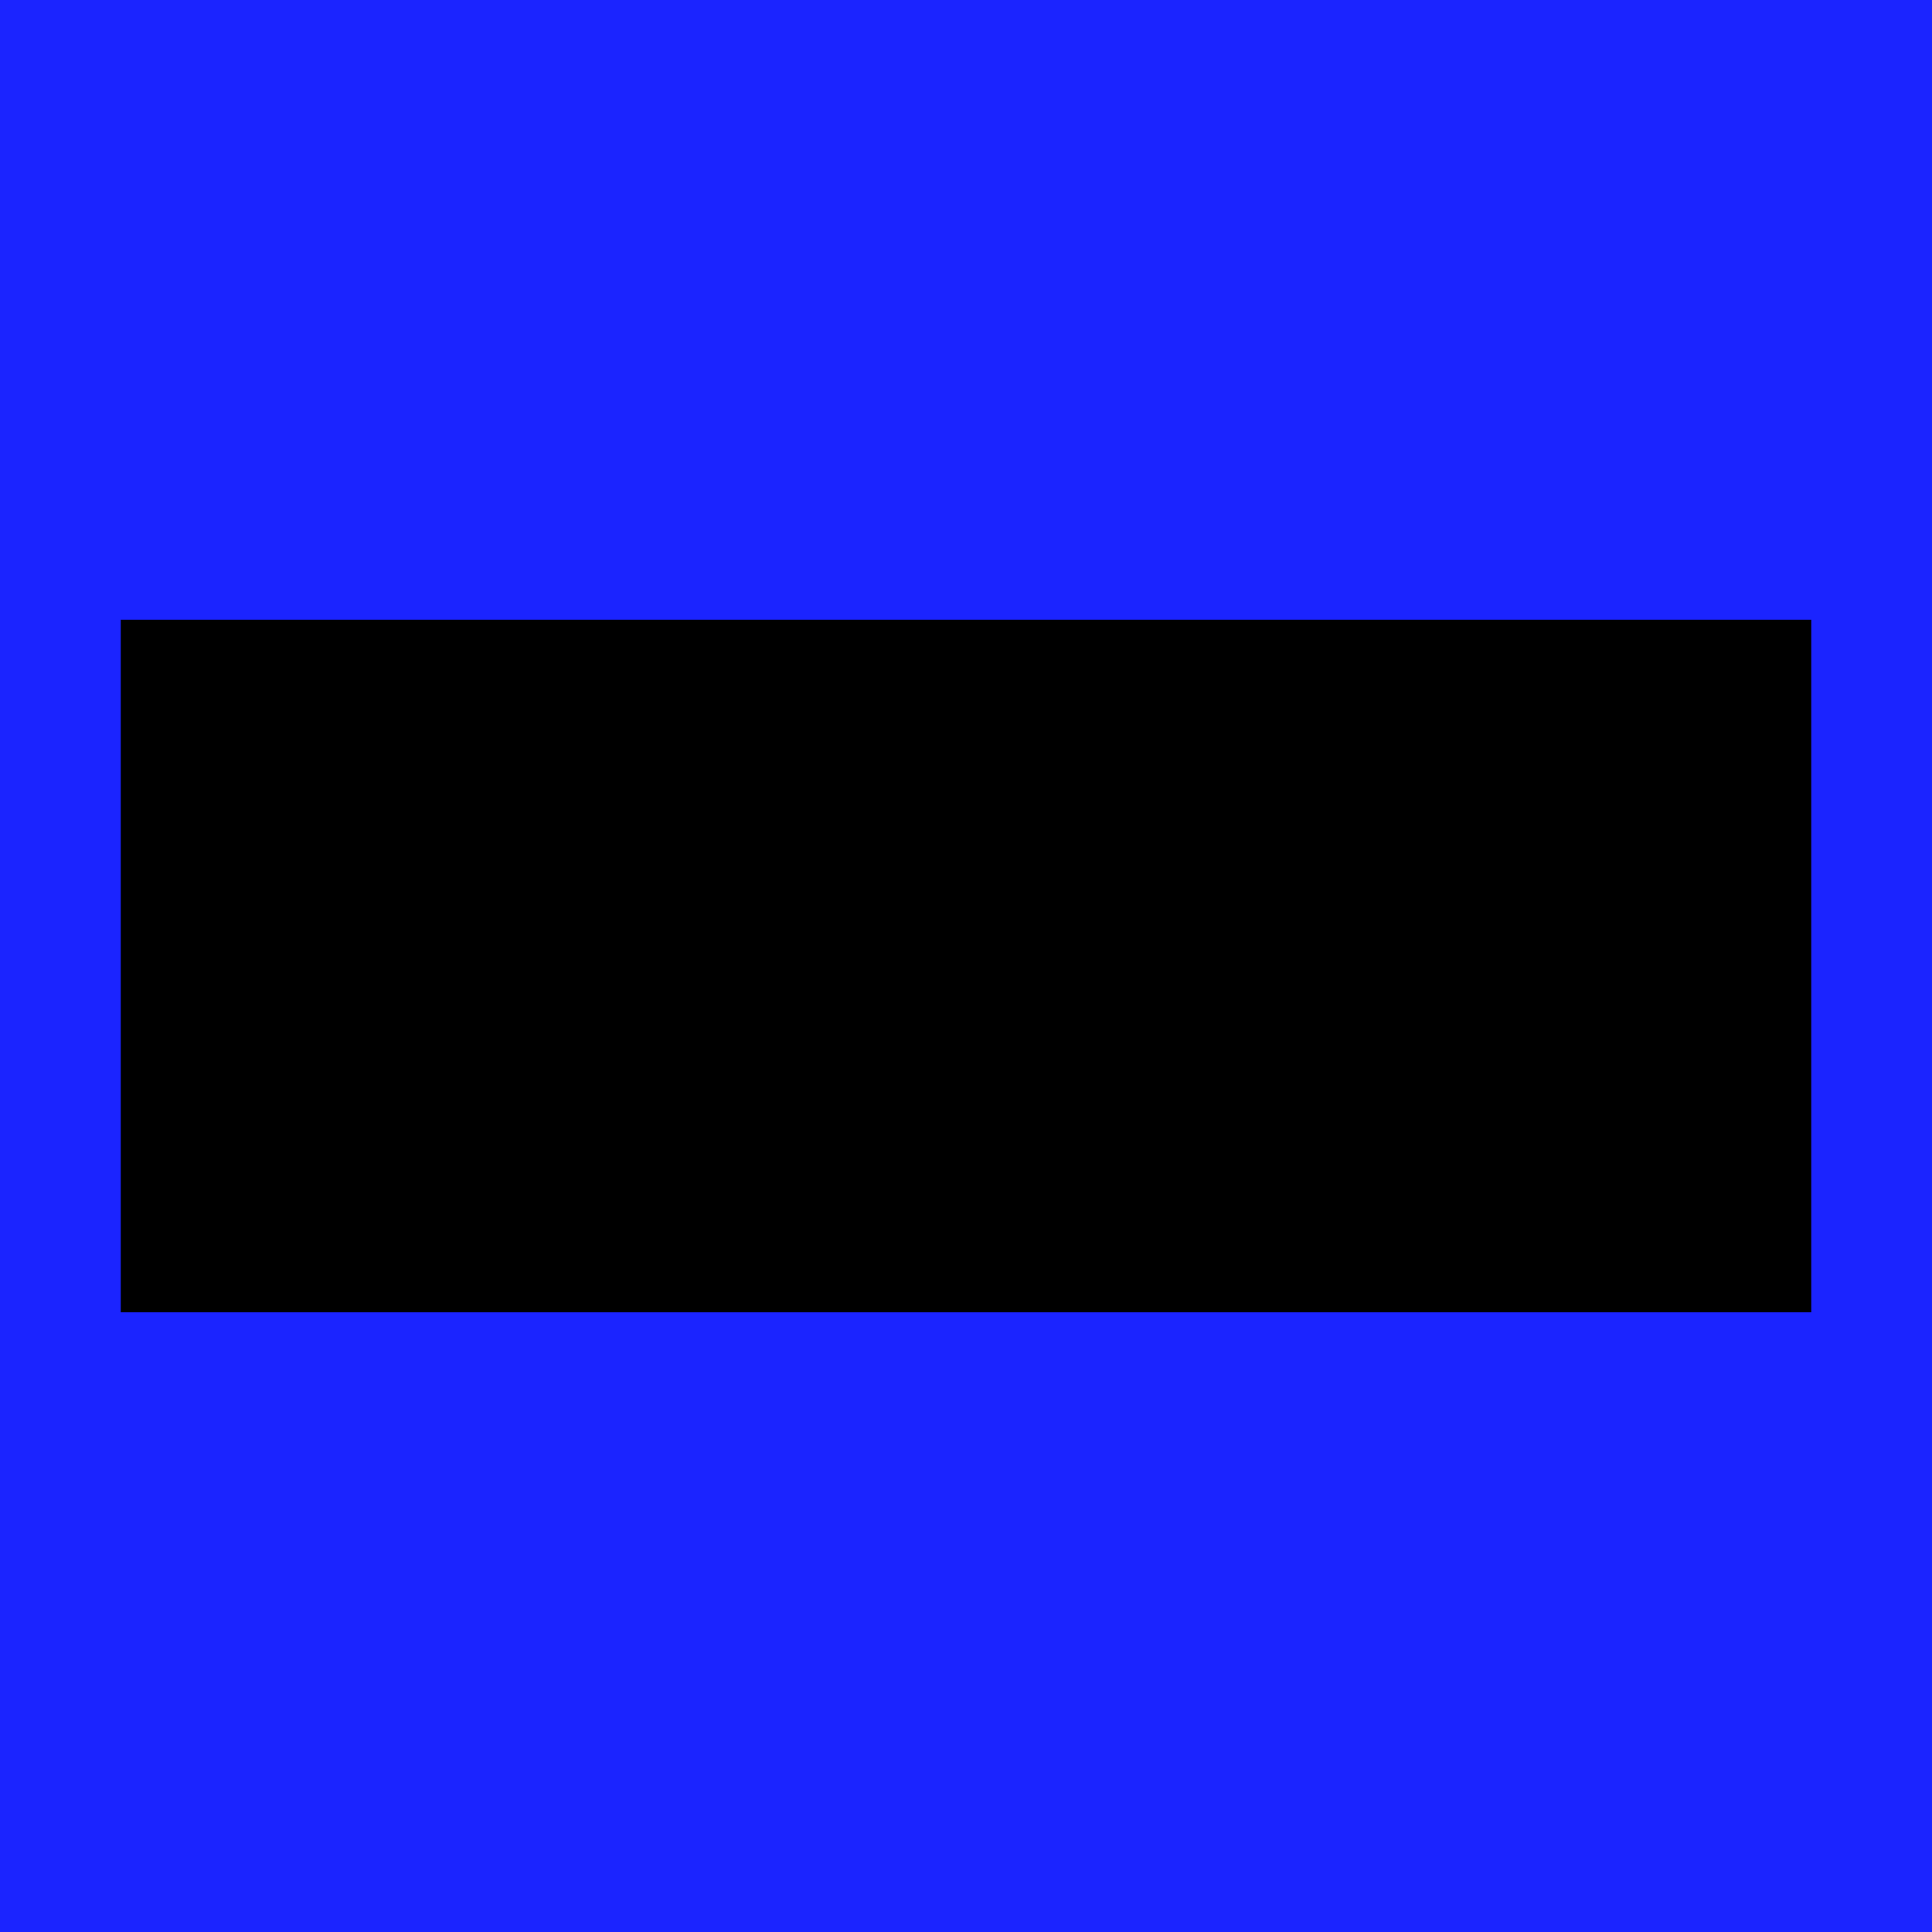
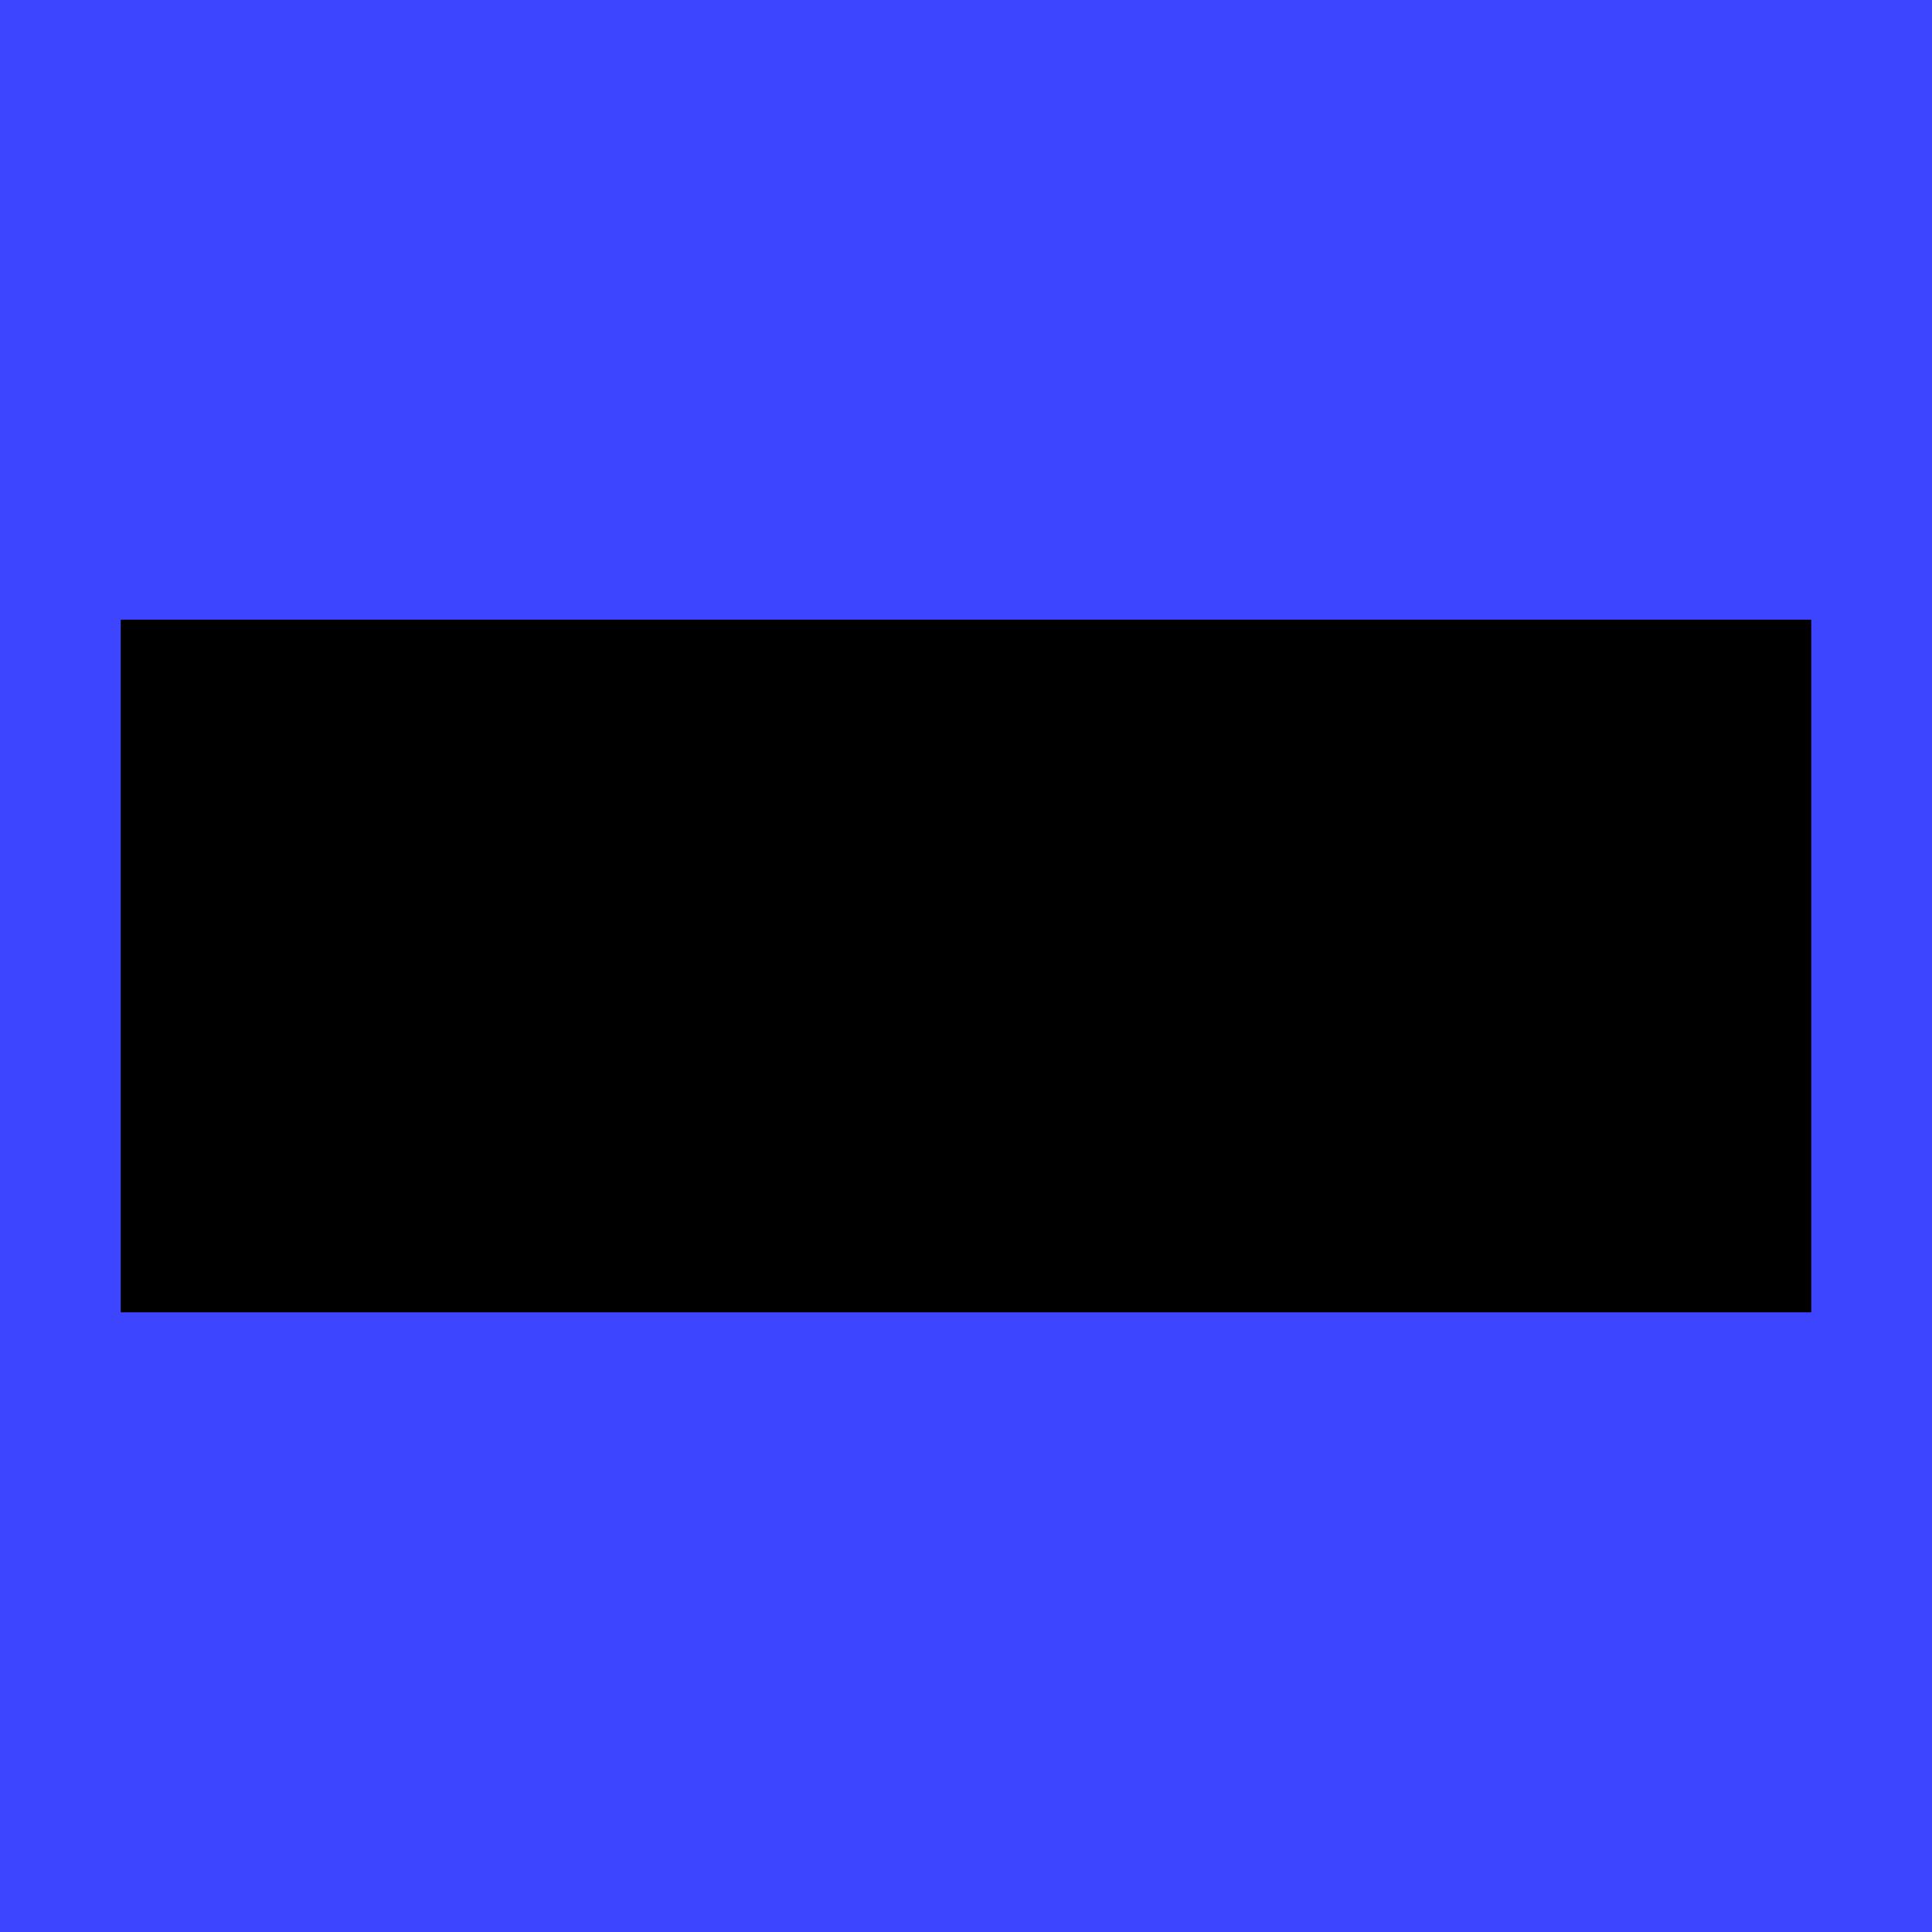
<svg xmlns="http://www.w3.org/2000/svg" version="1.1" width="16.0" height="16.0">
  <defs />
  <g id="id0:id0" transform="matrix(1.0,0,0,1.0,0.0,0.0)">
-     <rect x="0" y="-0.017" width="16" height="16.017" id="id0:rect3" style="fill:#1b24ff;fill-opacity:1" />
+     <rect x="0" y="-0.017" width="16" height="16.017" id="id0:rect3" style="fill:#3d45ff;fill-opacity:1" />
  </g>
  <g id="id1:id1" transform="matrix(1.0,0,0,1.0,0.0,0.0)">
    <rect x="1" y="5.132" width="14" height="5.736" id="id1:rect3" style="fill:#000000;fill-opacity:1" />
  </g>
</svg>
